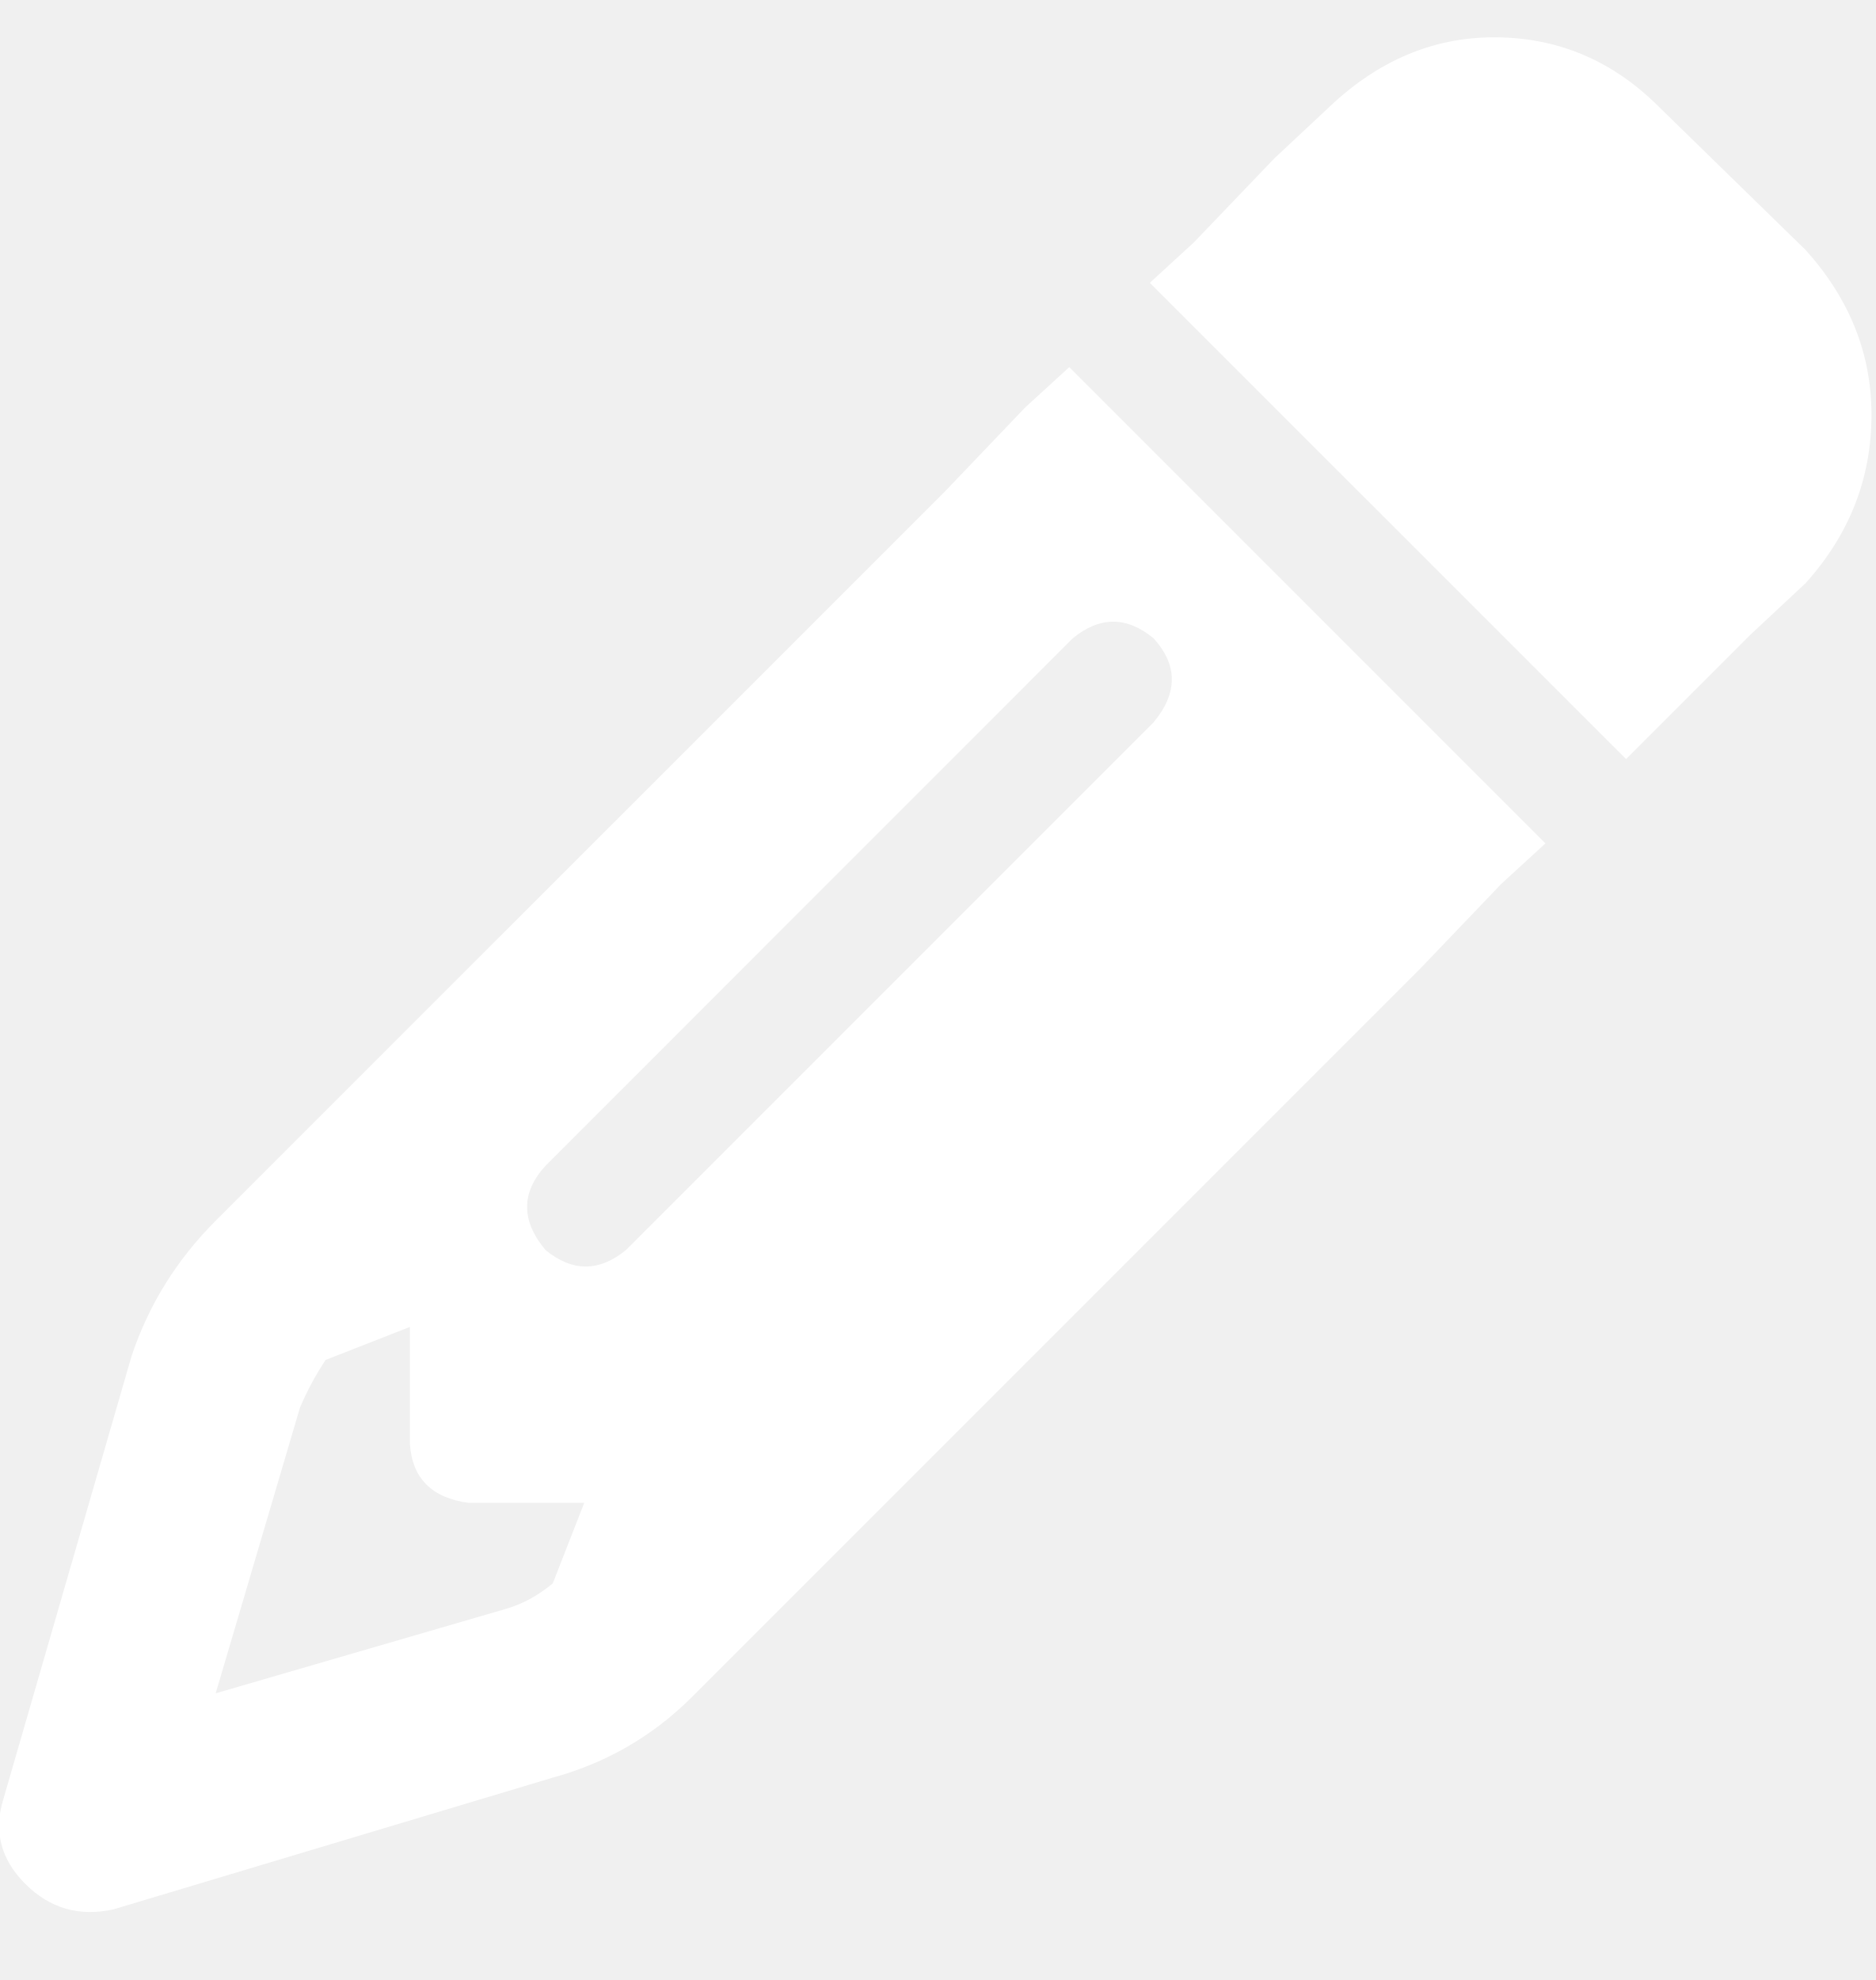
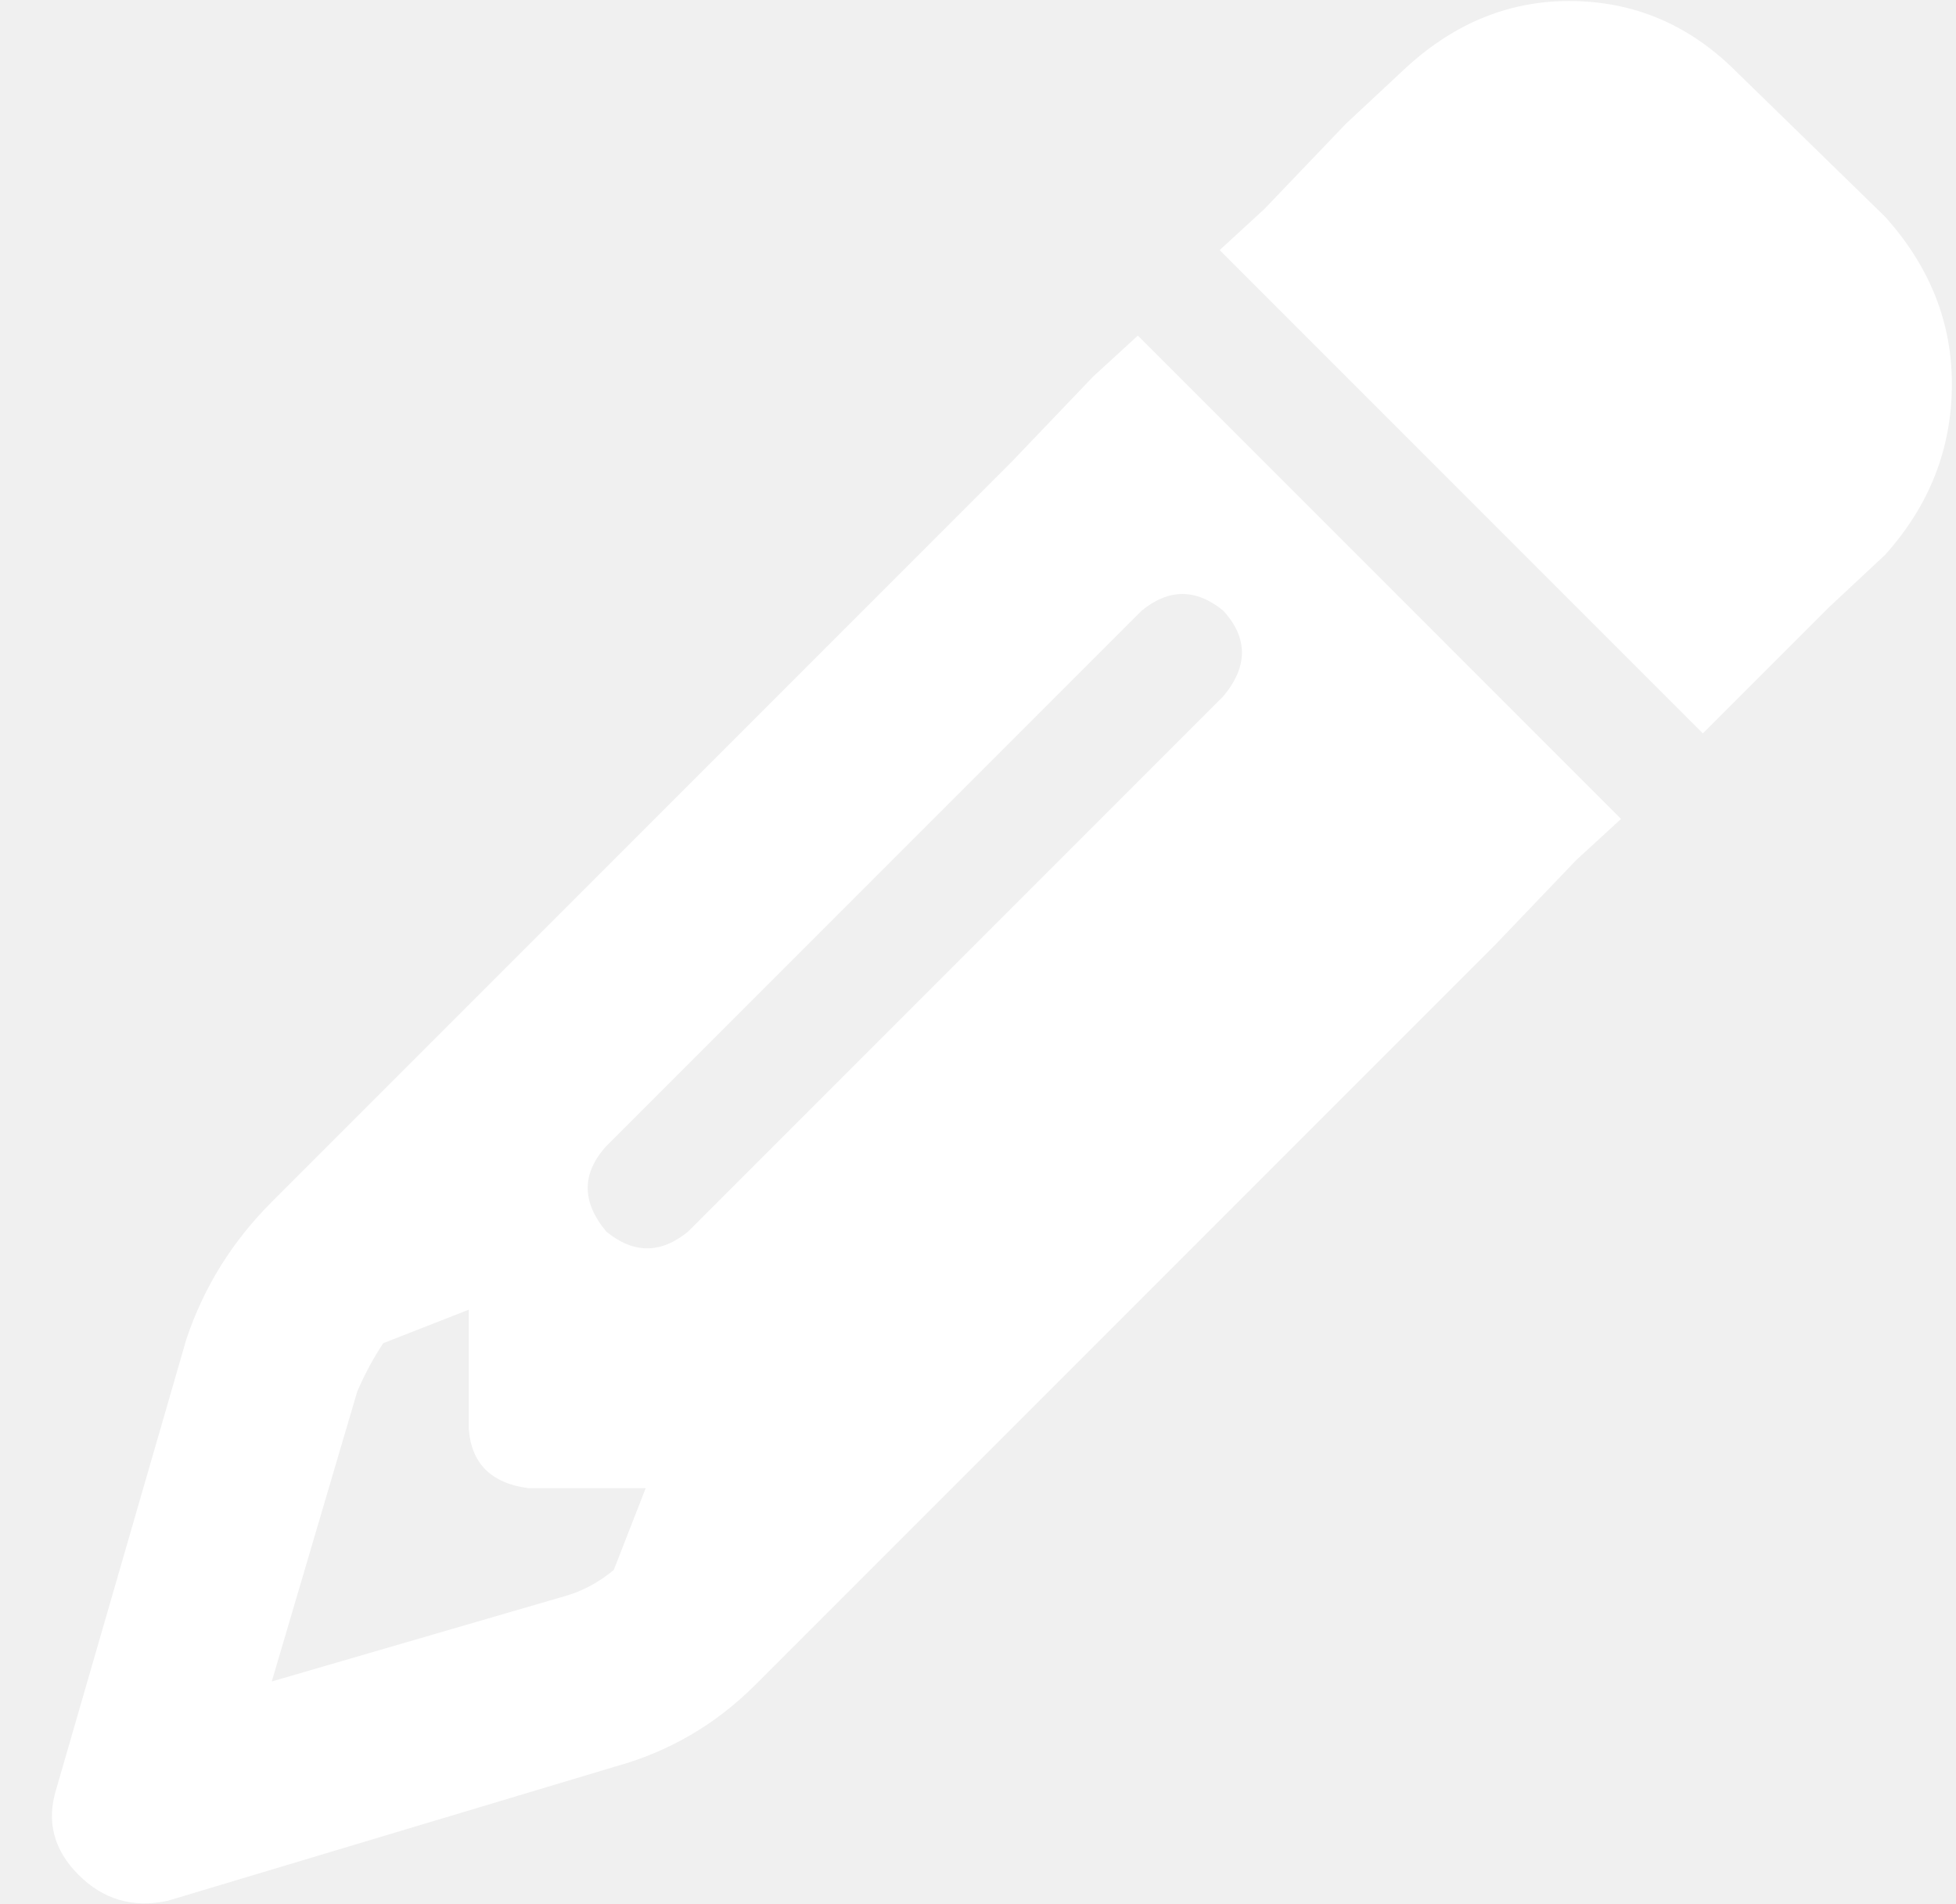
- <svg xmlns="http://www.w3.org/2000/svg" width="18" height="19" viewBox="0 0 18 19" fill="none">
-   <path d="M14.41 8.48L13.637 9.288L6.641 16.284C6.266 16.659 5.82 16.917 5.305 17.058L1.086 18.323C0.758 18.394 0.477 18.312 0.242 18.077C0.008 17.843 -0.062 17.573 0.031 17.269L1.262 13.015C1.426 12.523 1.695 12.089 2.07 11.714L9.067 4.718L9.84 3.909L10.262 3.523L14.832 8.093L14.41 8.48ZM5.621 14.386V14.421H4.496C4.145 14.374 3.957 14.187 3.934 13.858V12.733L3.125 13.05C3.031 13.191 2.949 13.343 2.879 13.507L2.07 16.249L4.848 15.441C5.012 15.394 5.164 15.312 5.305 15.194L5.621 14.386ZM12.758 1.026C13.227 0.581 13.754 0.358 14.34 0.358C14.949 0.358 15.477 0.581 15.922 1.026L17.328 2.398C17.75 2.866 17.961 3.394 17.961 3.98C17.961 4.589 17.75 5.128 17.328 5.597L16.801 6.089L15.606 7.284L11.035 2.714L11.457 2.327L12.231 1.519L12.758 1.026ZM11.07 6.933C11.305 6.651 11.305 6.382 11.07 6.124C10.813 5.913 10.555 5.913 10.297 6.124L5.235 11.187C5 11.444 5 11.714 5.235 11.995C5.492 12.206 5.75 12.206 6.008 11.995L11.07 6.933Z" fill="white" />
+ <svg xmlns="http://www.w3.org/2000/svg" width="37" height="36" viewBox="0 0 37 36" fill="none">
+   <path d="M29.821 16.261L28.274 17.878L14.281 31.87C13.531 32.62 12.641 33.136 11.61 33.417L3.172 35.948C2.516 36.089 1.953 35.925 1.485 35.456C1.016 34.987 0.875 34.448 1.063 33.839L3.524 25.331C3.852 24.347 4.391 23.48 5.141 22.73L19.133 8.738L20.68 7.12L21.524 6.347L30.664 15.488L29.821 16.261ZM12.242 28.073V28.144H9.992C9.289 28.05 8.914 27.675 8.867 27.019V24.769L7.25 25.402C7.063 25.683 6.899 25.988 6.758 26.316L5.141 31.8L10.696 30.183C11.024 30.089 11.328 29.925 11.61 29.691L12.242 28.073ZM26.516 1.355C27.453 0.464 28.508 0.019 29.68 0.019C30.899 0.019 31.953 0.464 32.844 1.355L35.657 4.097C36.5 5.034 36.922 6.089 36.922 7.261C36.922 8.48 36.5 9.558 35.657 10.495L34.602 11.48L32.211 13.87L23.071 4.73L23.914 3.956L25.461 2.339L26.516 1.355ZM23.141 13.167C23.61 12.605 23.61 12.066 23.141 11.55C22.625 11.128 22.11 11.128 21.594 11.55L11.469 21.675C11 22.191 11 22.73 11.469 23.292C11.985 23.714 12.5 23.714 13.016 23.292L23.141 13.167Z" fill="white" />
</svg>
